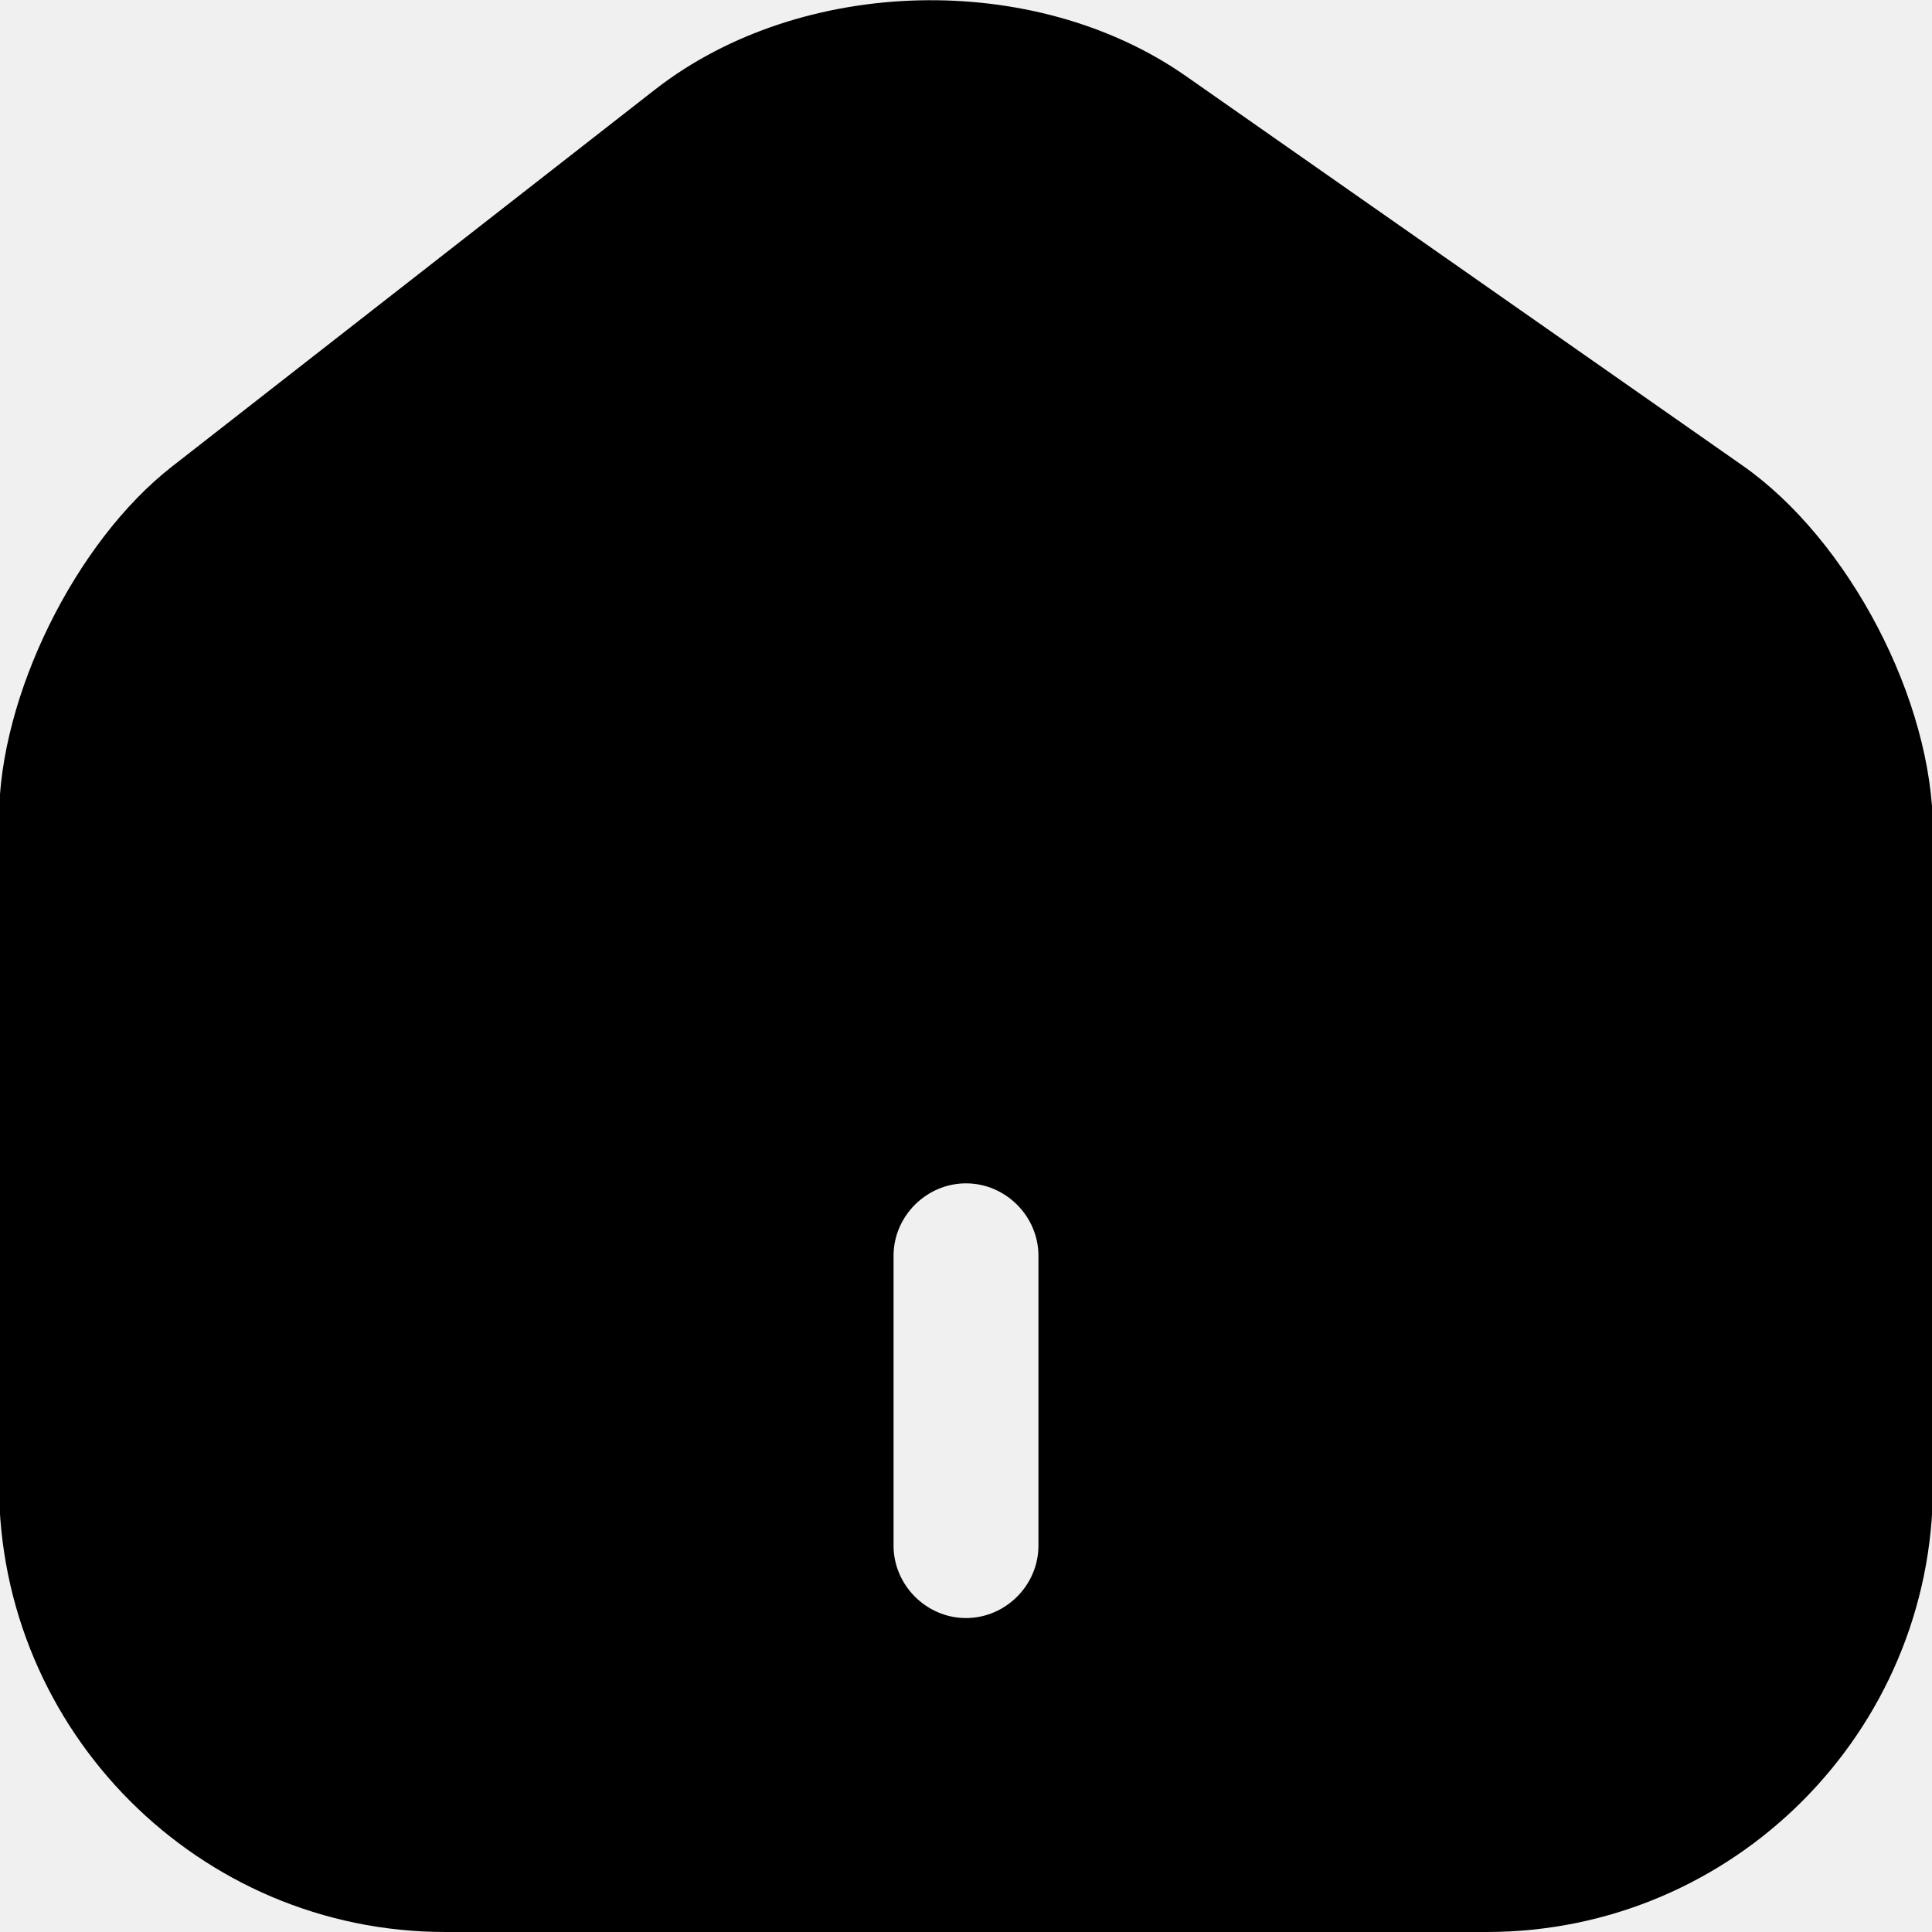
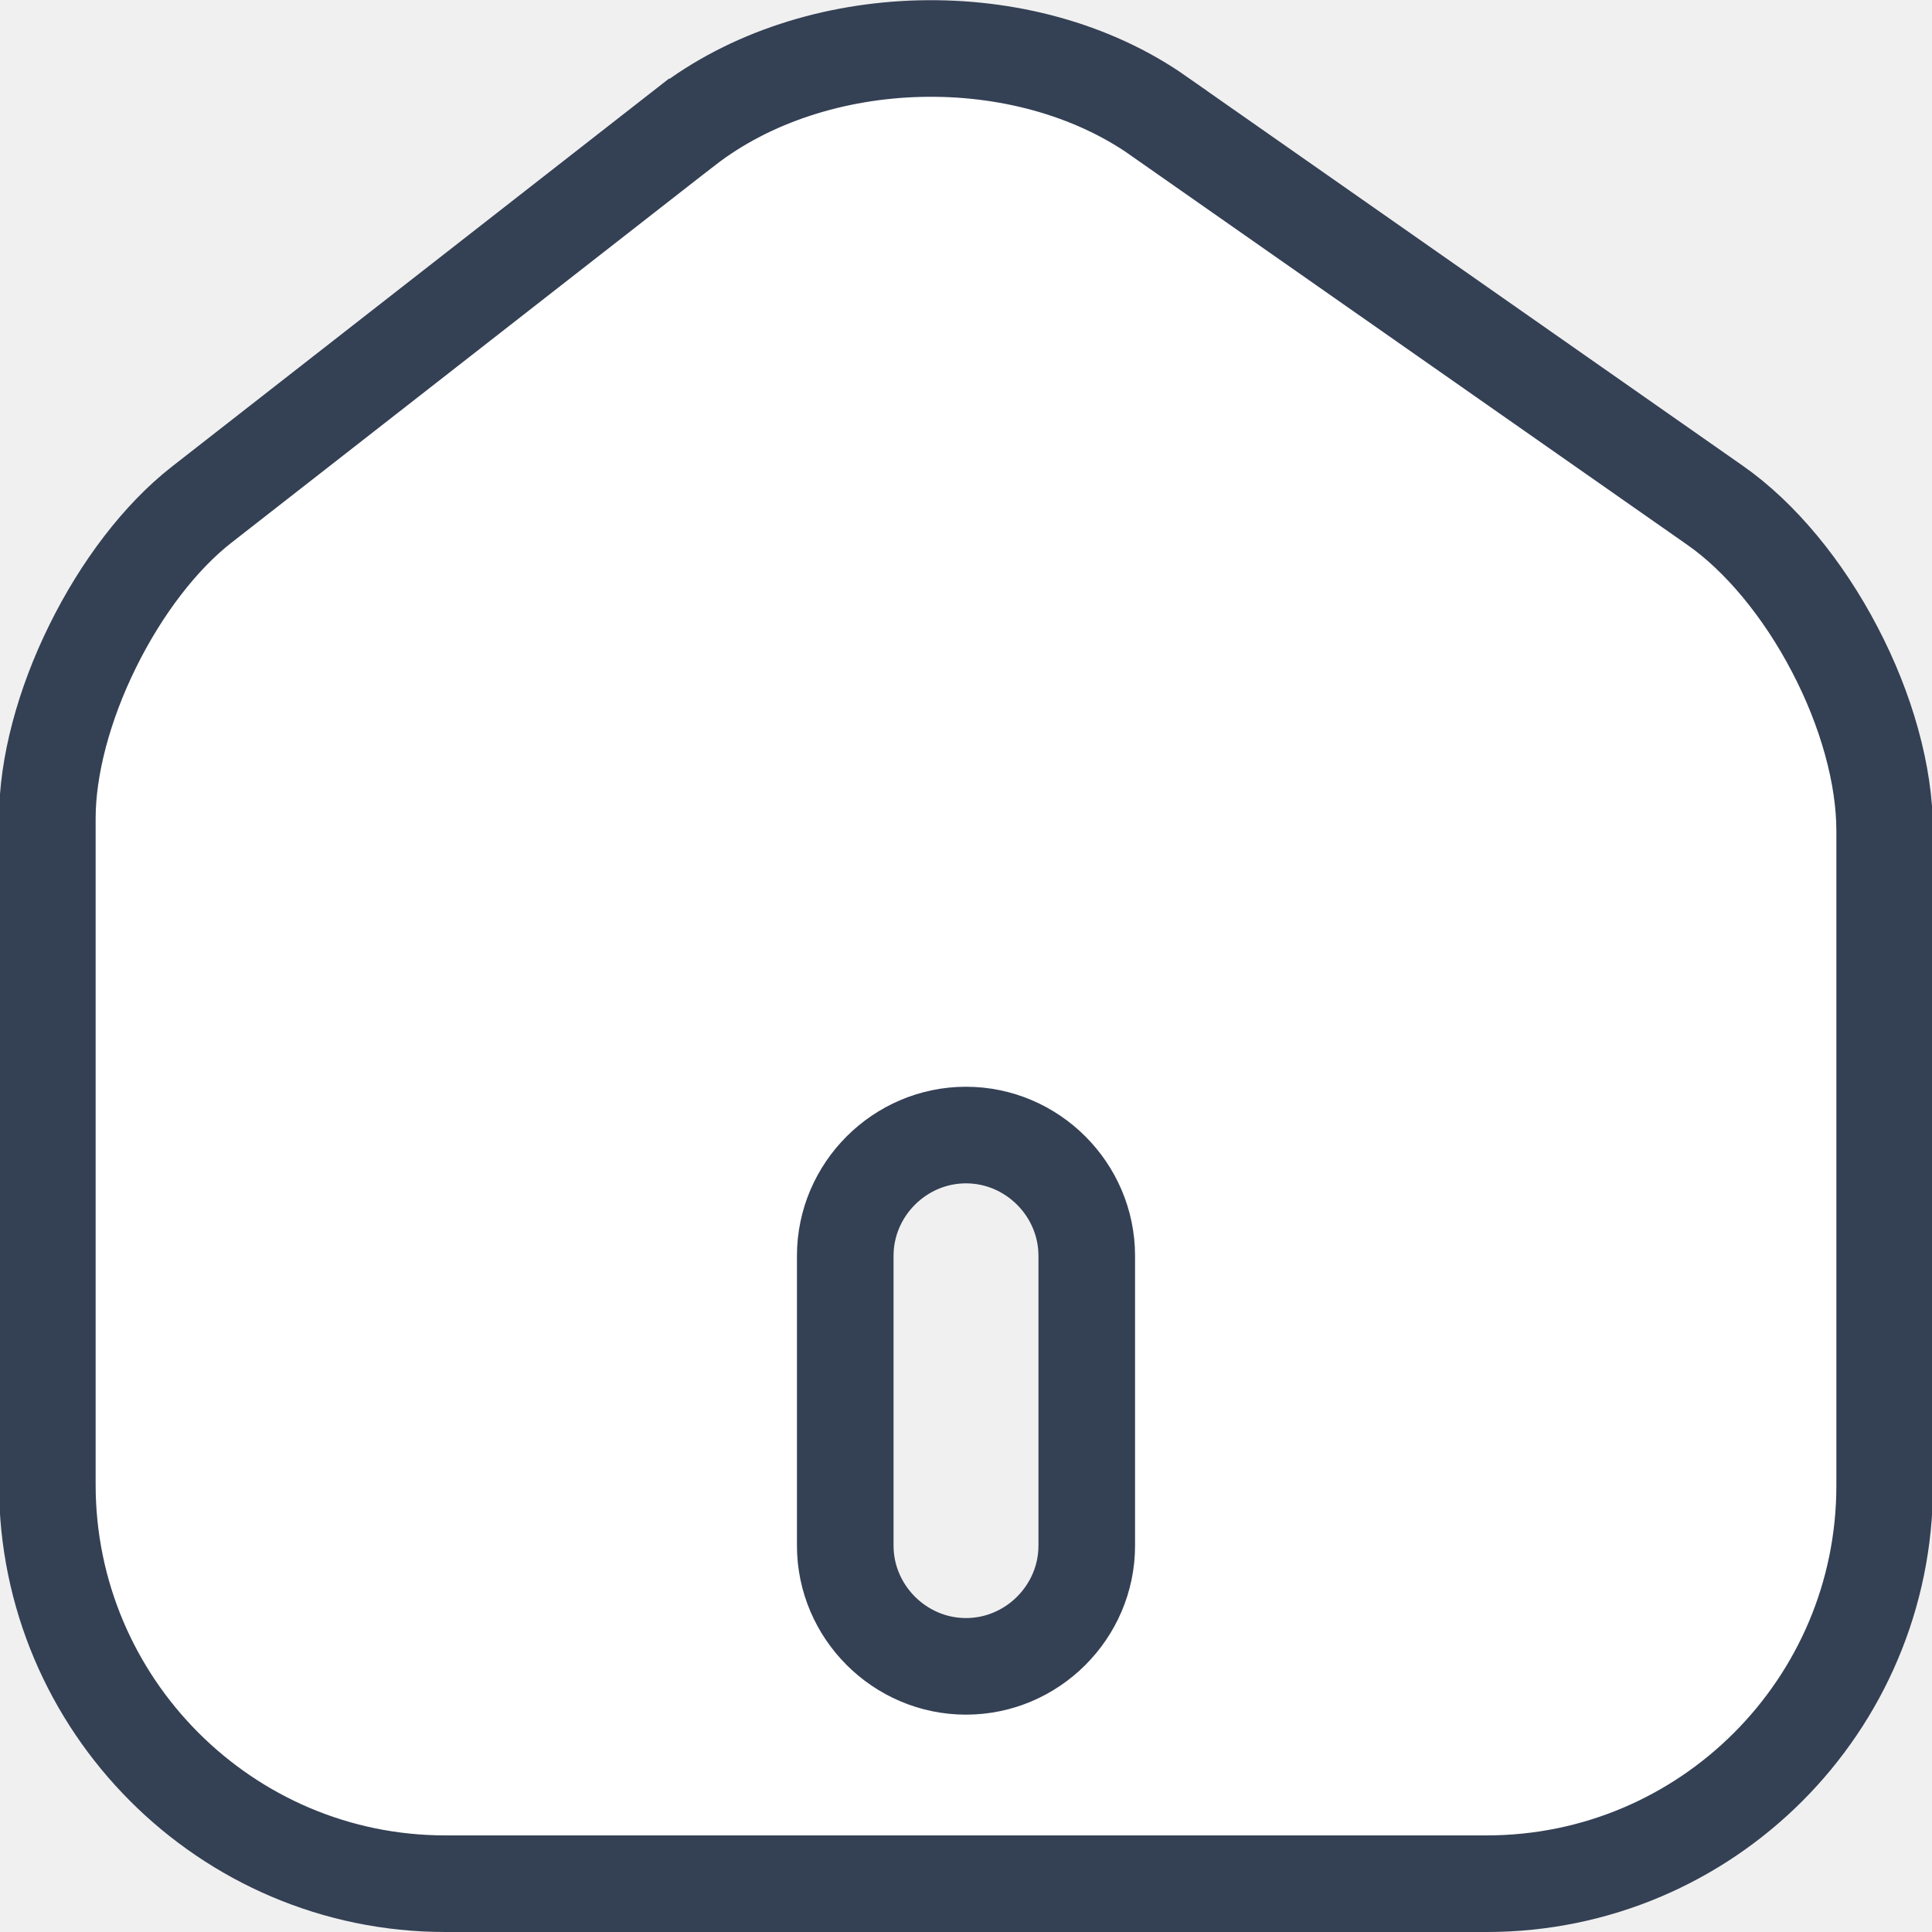
<svg xmlns="http://www.w3.org/2000/svg" width="20" height="20" viewBox="0 0 20 20" fill="none">
-   <path d="M18.04 4.82L12.28 0.79C10.71 -0.31 8.3 -0.25 6.79 0.92L1.78 4.83C0.78 5.61 -0.01 7.21 -0.01 8.47V15.37C-0.01 17.92 2.06 20 4.61 20H15.39C17.94 20 20.01 17.93 20.01 15.38V8.6C20.01 7.25 19.14 5.59 18.04 4.82ZM10.75 16C10.75 16.41 10.41 16.75 10 16.75C9.59 16.75 9.25 16.41 9.25 16V13C9.25 12.59 9.59 12.25 10 12.25C10.41 12.25 10.75 12.59 10.75 13V16Z" fill="black" />
+   <path d="M11.993 1.199L11.993 1.2L17.753 5.23C17.753 5.23 17.753 5.23 17.753 5.23C18.223 5.558 18.667 6.097 18.994 6.724C19.322 7.351 19.51 8.024 19.51 8.6V15.38C19.51 17.654 17.664 19.5 15.39 19.5H4.61C2.338 19.5 0.49 17.645 0.49 15.37V8.47C0.49 7.936 0.66 7.296 0.959 6.691C1.257 6.086 1.661 5.557 2.088 5.224L2.088 5.224L7.096 1.315C7.096 1.315 7.097 1.315 7.097 1.315C8.434 0.279 10.603 0.225 11.993 1.199ZM10 17.25C10.686 17.25 11.25 16.686 11.25 16V13C11.25 12.314 10.686 11.75 10 11.75C9.314 11.75 8.75 12.314 8.75 13V16C8.75 16.686 9.314 17.25 10 17.25Z" fill="white" stroke="#344054" />
</svg>
